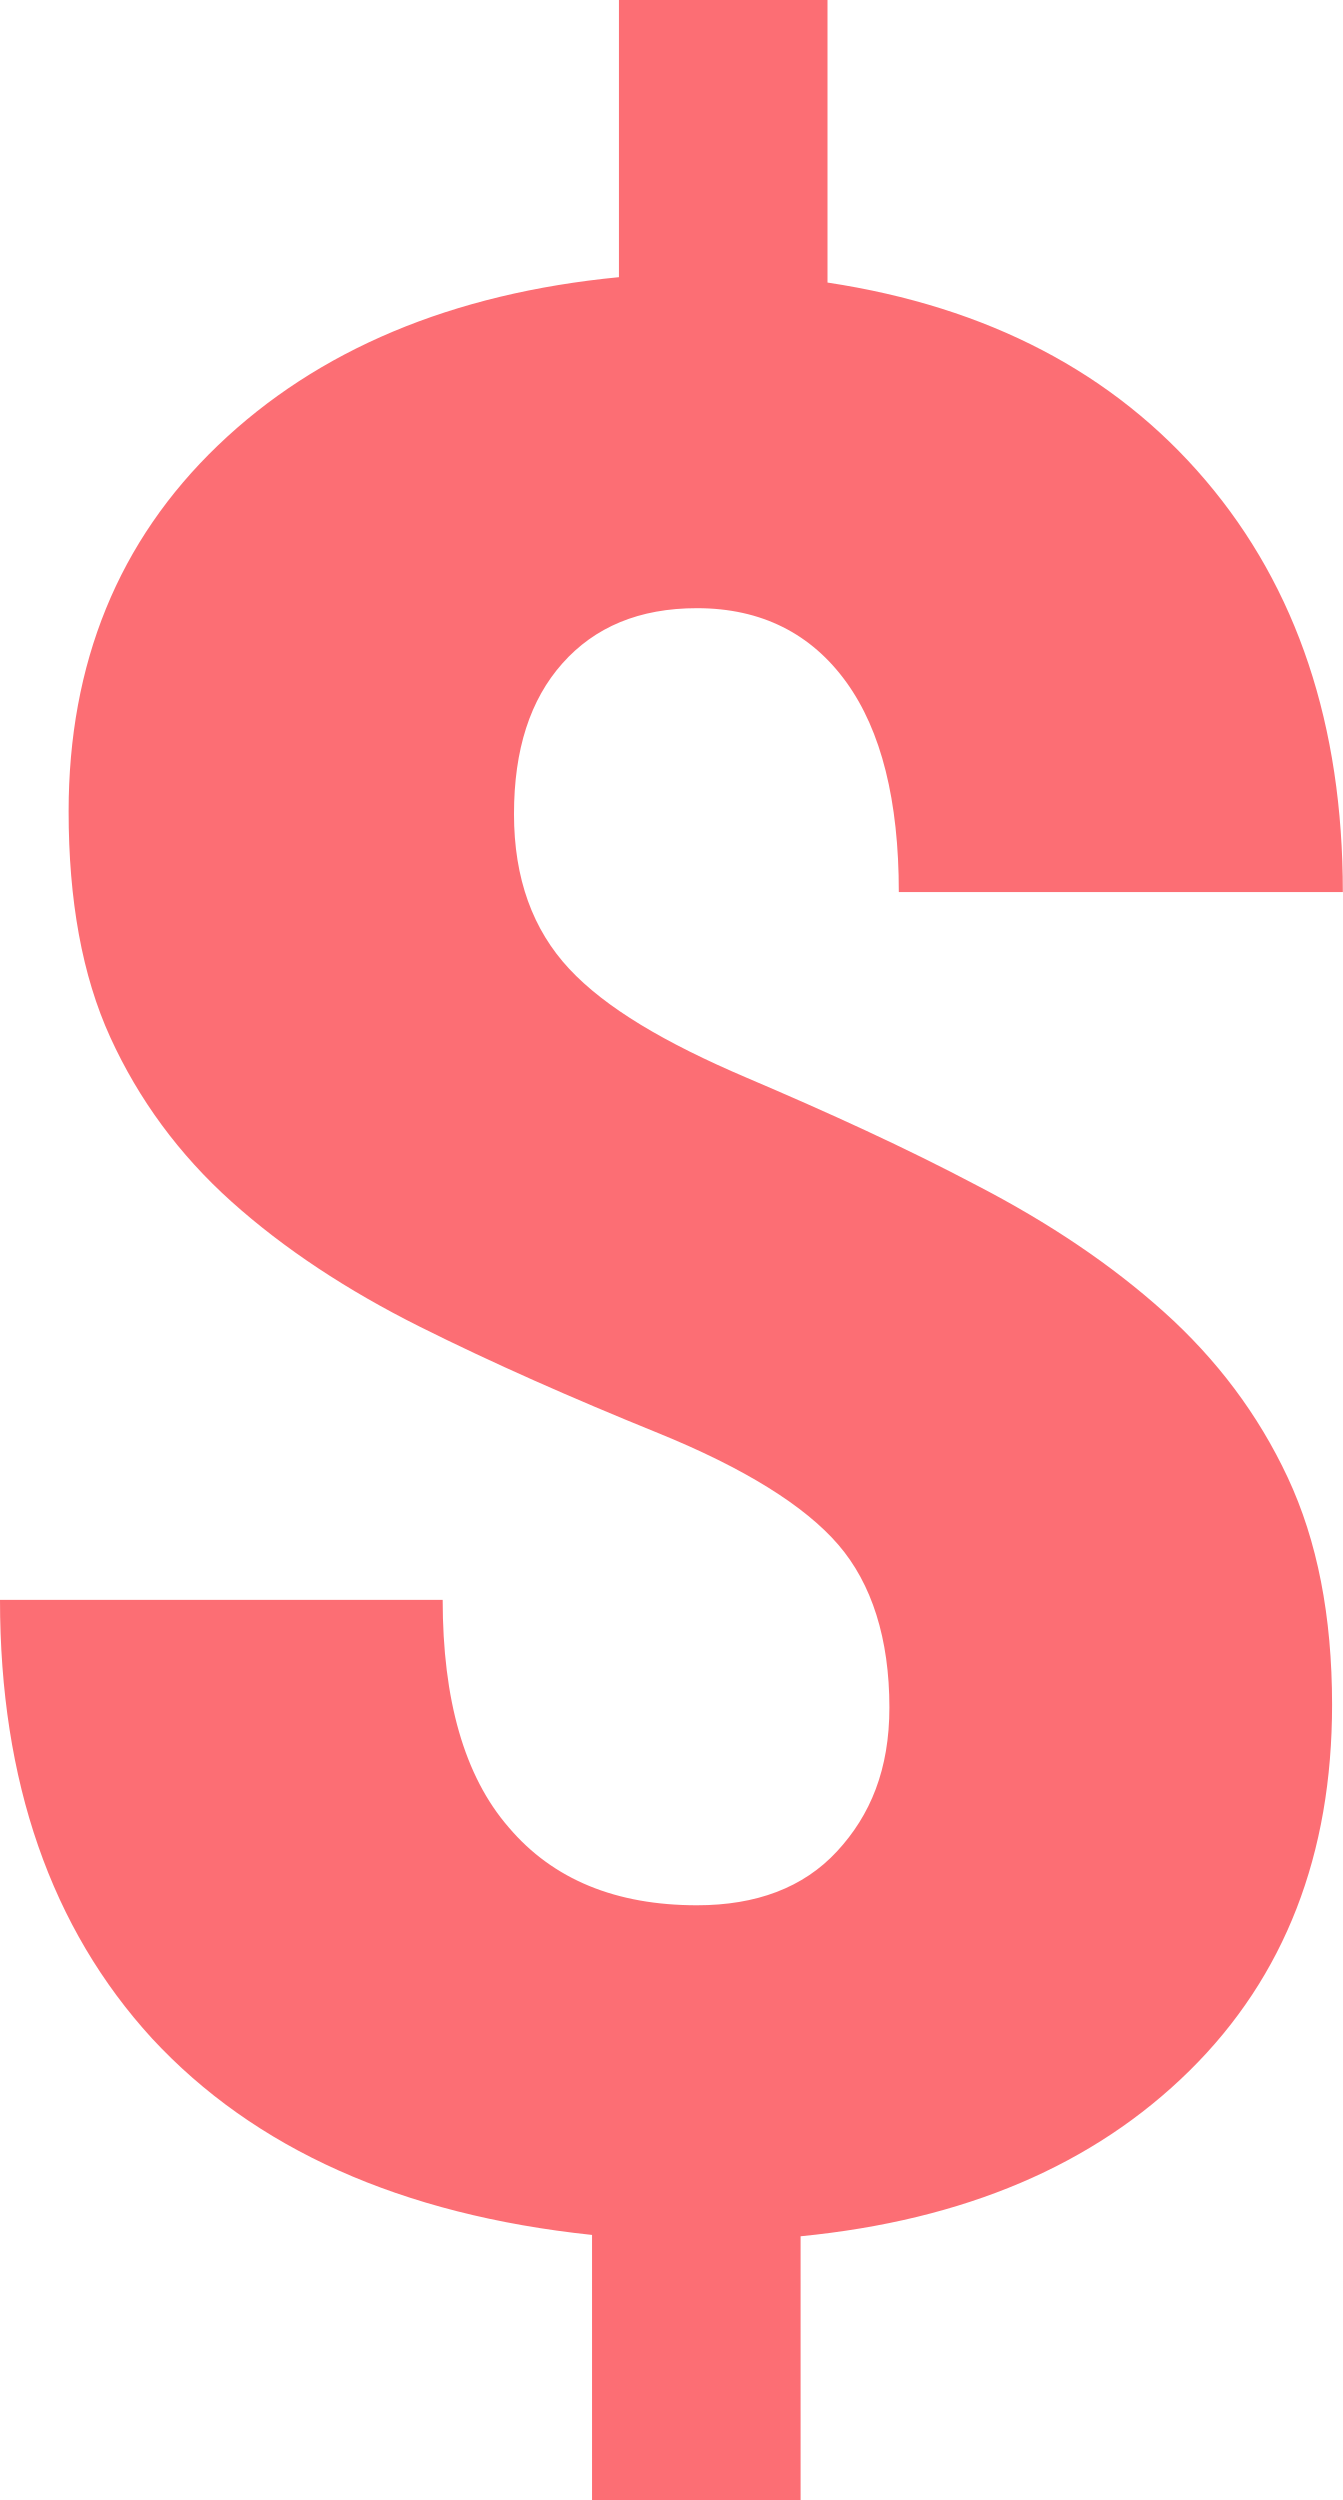
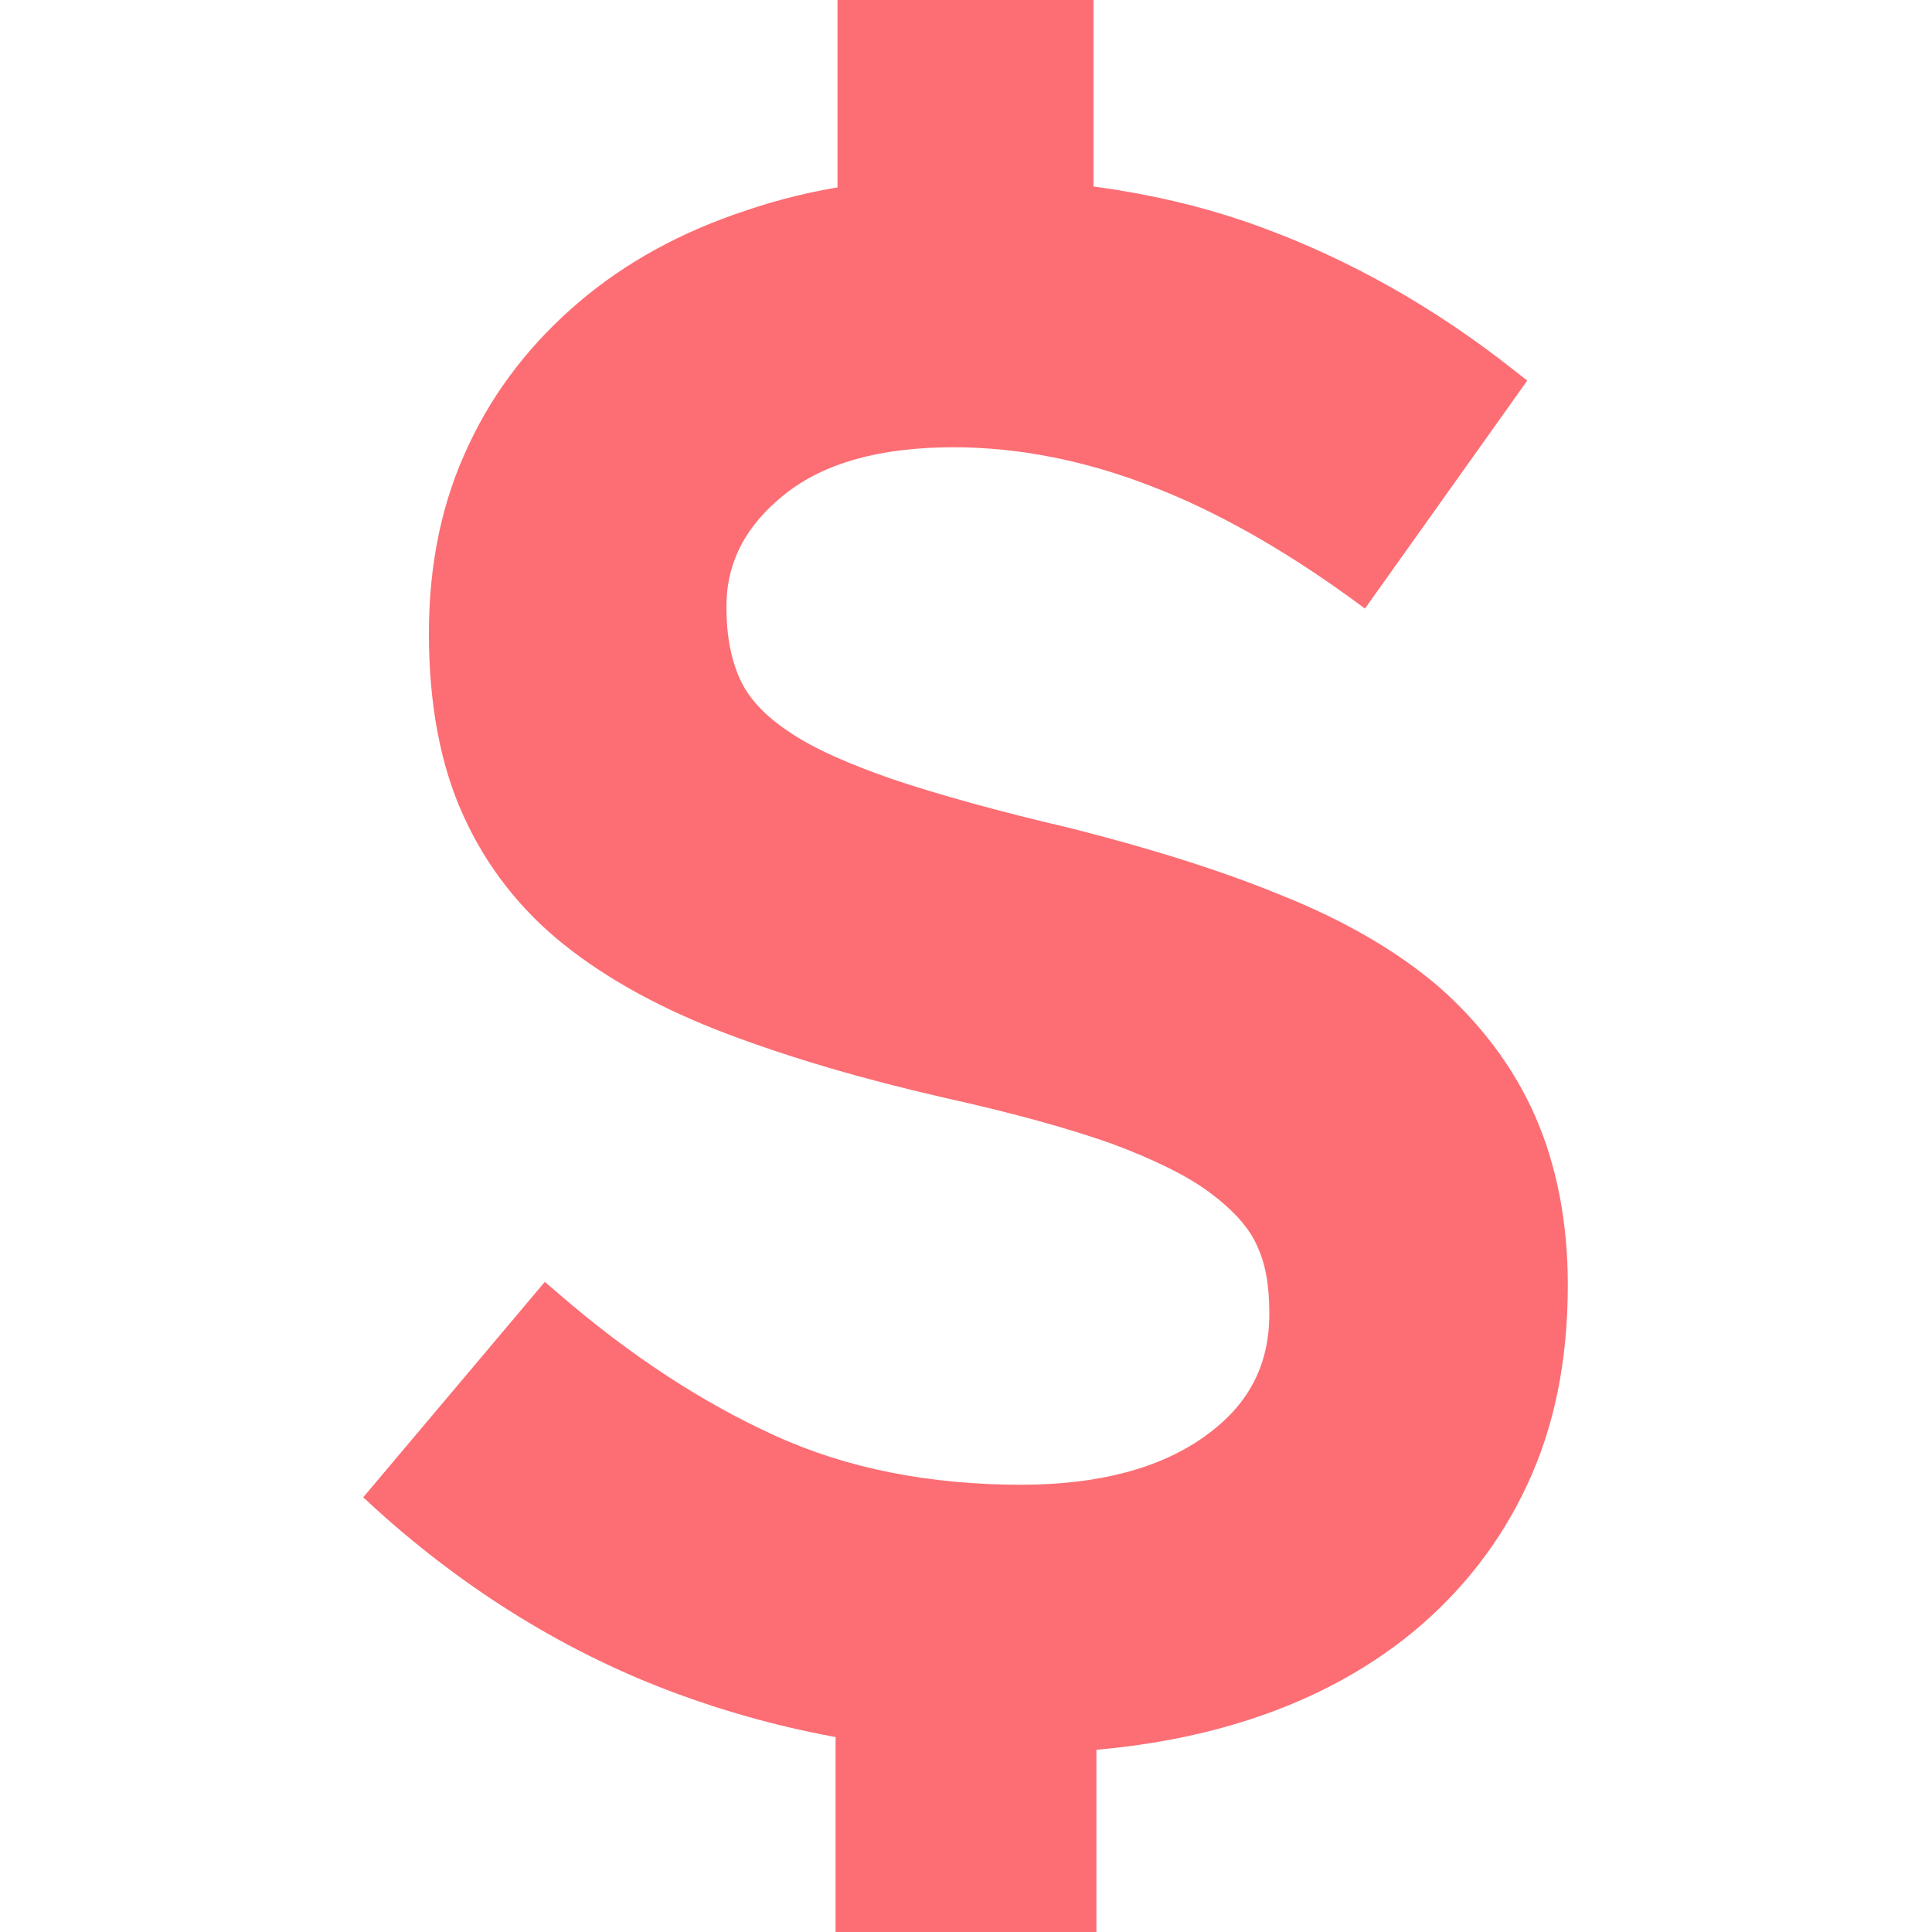
- <svg xmlns="http://www.w3.org/2000/svg" version="1.1" id="Layer_1" x="0px" y="0px" width="99.8px" height="185.8px" viewBox="0 0 99.8 185.8" enable-background="new 0 0 99.8 185.8" xml:space="preserve">
+ <svg xmlns="http://www.w3.org/2000/svg" version="1.1" id="Layer_1" x="0px" y="0px" width="200px" height="200px" viewBox="0 0 200 200" enable-background="new 0 0 200 200" xml:space="preserve">
  <g>
-     <path fill="#FC6E74" d="M66.1,126.9c0-5.1-1.3-9.2-3.8-12.1s-7-5.7-13.4-8.3c-6.4-2.6-12.3-5.2-17.7-7.9c-5.4-2.7-10.1-5.8-14-9.3   s-6.9-7.6-9-12.2c-2.1-4.6-3.1-10.2-3.1-16.8c0-11,3.7-20.1,11.1-27.2S33.6,21.8,46,20.6V0h15.5v21c11.9,1.8,21.3,6.7,28.1,14.7   c6.8,8,10.2,18.2,10.2,30.6h-33c0-6.8-1.3-12-3.9-15.6c-2.6-3.6-6.3-5.5-11.1-5.5c-4.3,0-7.6,1.4-10,4.1c-2.4,2.7-3.6,6.4-3.6,11.2   c0,4.8,1.4,8.6,4.1,11.5s7.1,5.5,13.2,8.1c6.1,2.6,11.8,5.2,17.1,8c5.4,2.8,10,5.9,13.9,9.4c3.9,3.5,7,7.6,9.2,12.3   c2.2,4.7,3.3,10.3,3.3,16.9c0,11.1-3.5,20.2-10.6,27.2c-7.1,7-16.7,11.1-28.9,12.3v19.6H44v-19.7c-14.2-1.5-25.1-6.4-32.7-14.6   C3.8,143.3,0,132.4,0,118.9h32.9c0,7.4,1.6,13.1,4.9,16.9c3.3,3.9,8,5.8,14,5.8c4.4,0,7.9-1.3,10.4-4S66.1,131.5,66.1,126.9z" />
+     <path fill="#FC6E74" d="M105.1,181.5c-12.2,0-24-2.1-35.1-6.2c-11.1-4.1-21.6-10.5-31.1-19.1l-1.3-1.2l18.8-22.3l1.4,1.2   c7.4,6.4,14.9,11.3,22.4,14.7c7.4,3.4,16,5.1,25.5,5.1c8,0,14.4-1.7,19-5c4.5-3.2,6.7-7.3,6.7-12.7c0-3-0.4-5.2-1.3-7.1   c-0.8-1.8-2.4-3.6-4.8-5.4c-2.4-1.8-5.9-3.5-10.2-5.1c-4.5-1.6-10.3-3.2-17.5-4.8c-8.3-1.9-15.8-4.1-22.4-6.6   c-6.6-2.5-12.3-5.6-16.8-9.2C54,94.3,50.4,89.8,48,84.5c-2.4-5.2-3.6-11.6-3.6-18.9c0-7.4,1.4-13.8,4.1-19.5   c2.7-5.8,6.6-10.7,11.4-14.8c4.8-4.1,10.6-7.3,17.3-9.5c6.7-2.3,14-3.4,21.9-3.4c11.6,0,22.2,1.7,31.4,5.1   c9.3,3.4,18.1,8.4,26.2,14.8l1.4,1.1l-16.8,23.6l-1.5-1.1c-6.9-5-13.9-9-20.7-11.6c-6.7-2.6-13.6-4-20.4-4   c-7.5,0-13.4,1.6-17.5,4.9c-4,3.2-6,7-6,11.6c0,3.1,0.5,5.5,1.4,7.5c0.9,2,2.6,3.8,5,5.4c2.6,1.8,6.3,3.4,10.9,5   c4.8,1.6,10.9,3.3,18.2,5c8.3,2.1,15.7,4.4,22,7c6.5,2.6,12,5.8,16.3,9.5c4.3,3.8,7.7,8.3,9.9,13.3c2.2,5,3.4,10.9,3.4,17.5   c0,7.9-1.4,14.7-4.2,20.7c-2.8,6-6.8,11.1-11.9,15.3c-5,4.1-11.1,7.3-18.1,9.4C121.2,180.5,113.4,181.5,105.1,181.5z" />
+     <rect x="86.7" y="0" fill="#FC6E74" width="26.5" height="40.1" />
+     <rect x="86.5" y="159.2" fill="#FC6E74" width="27" height="40.8" />
  </g>
</svg>
